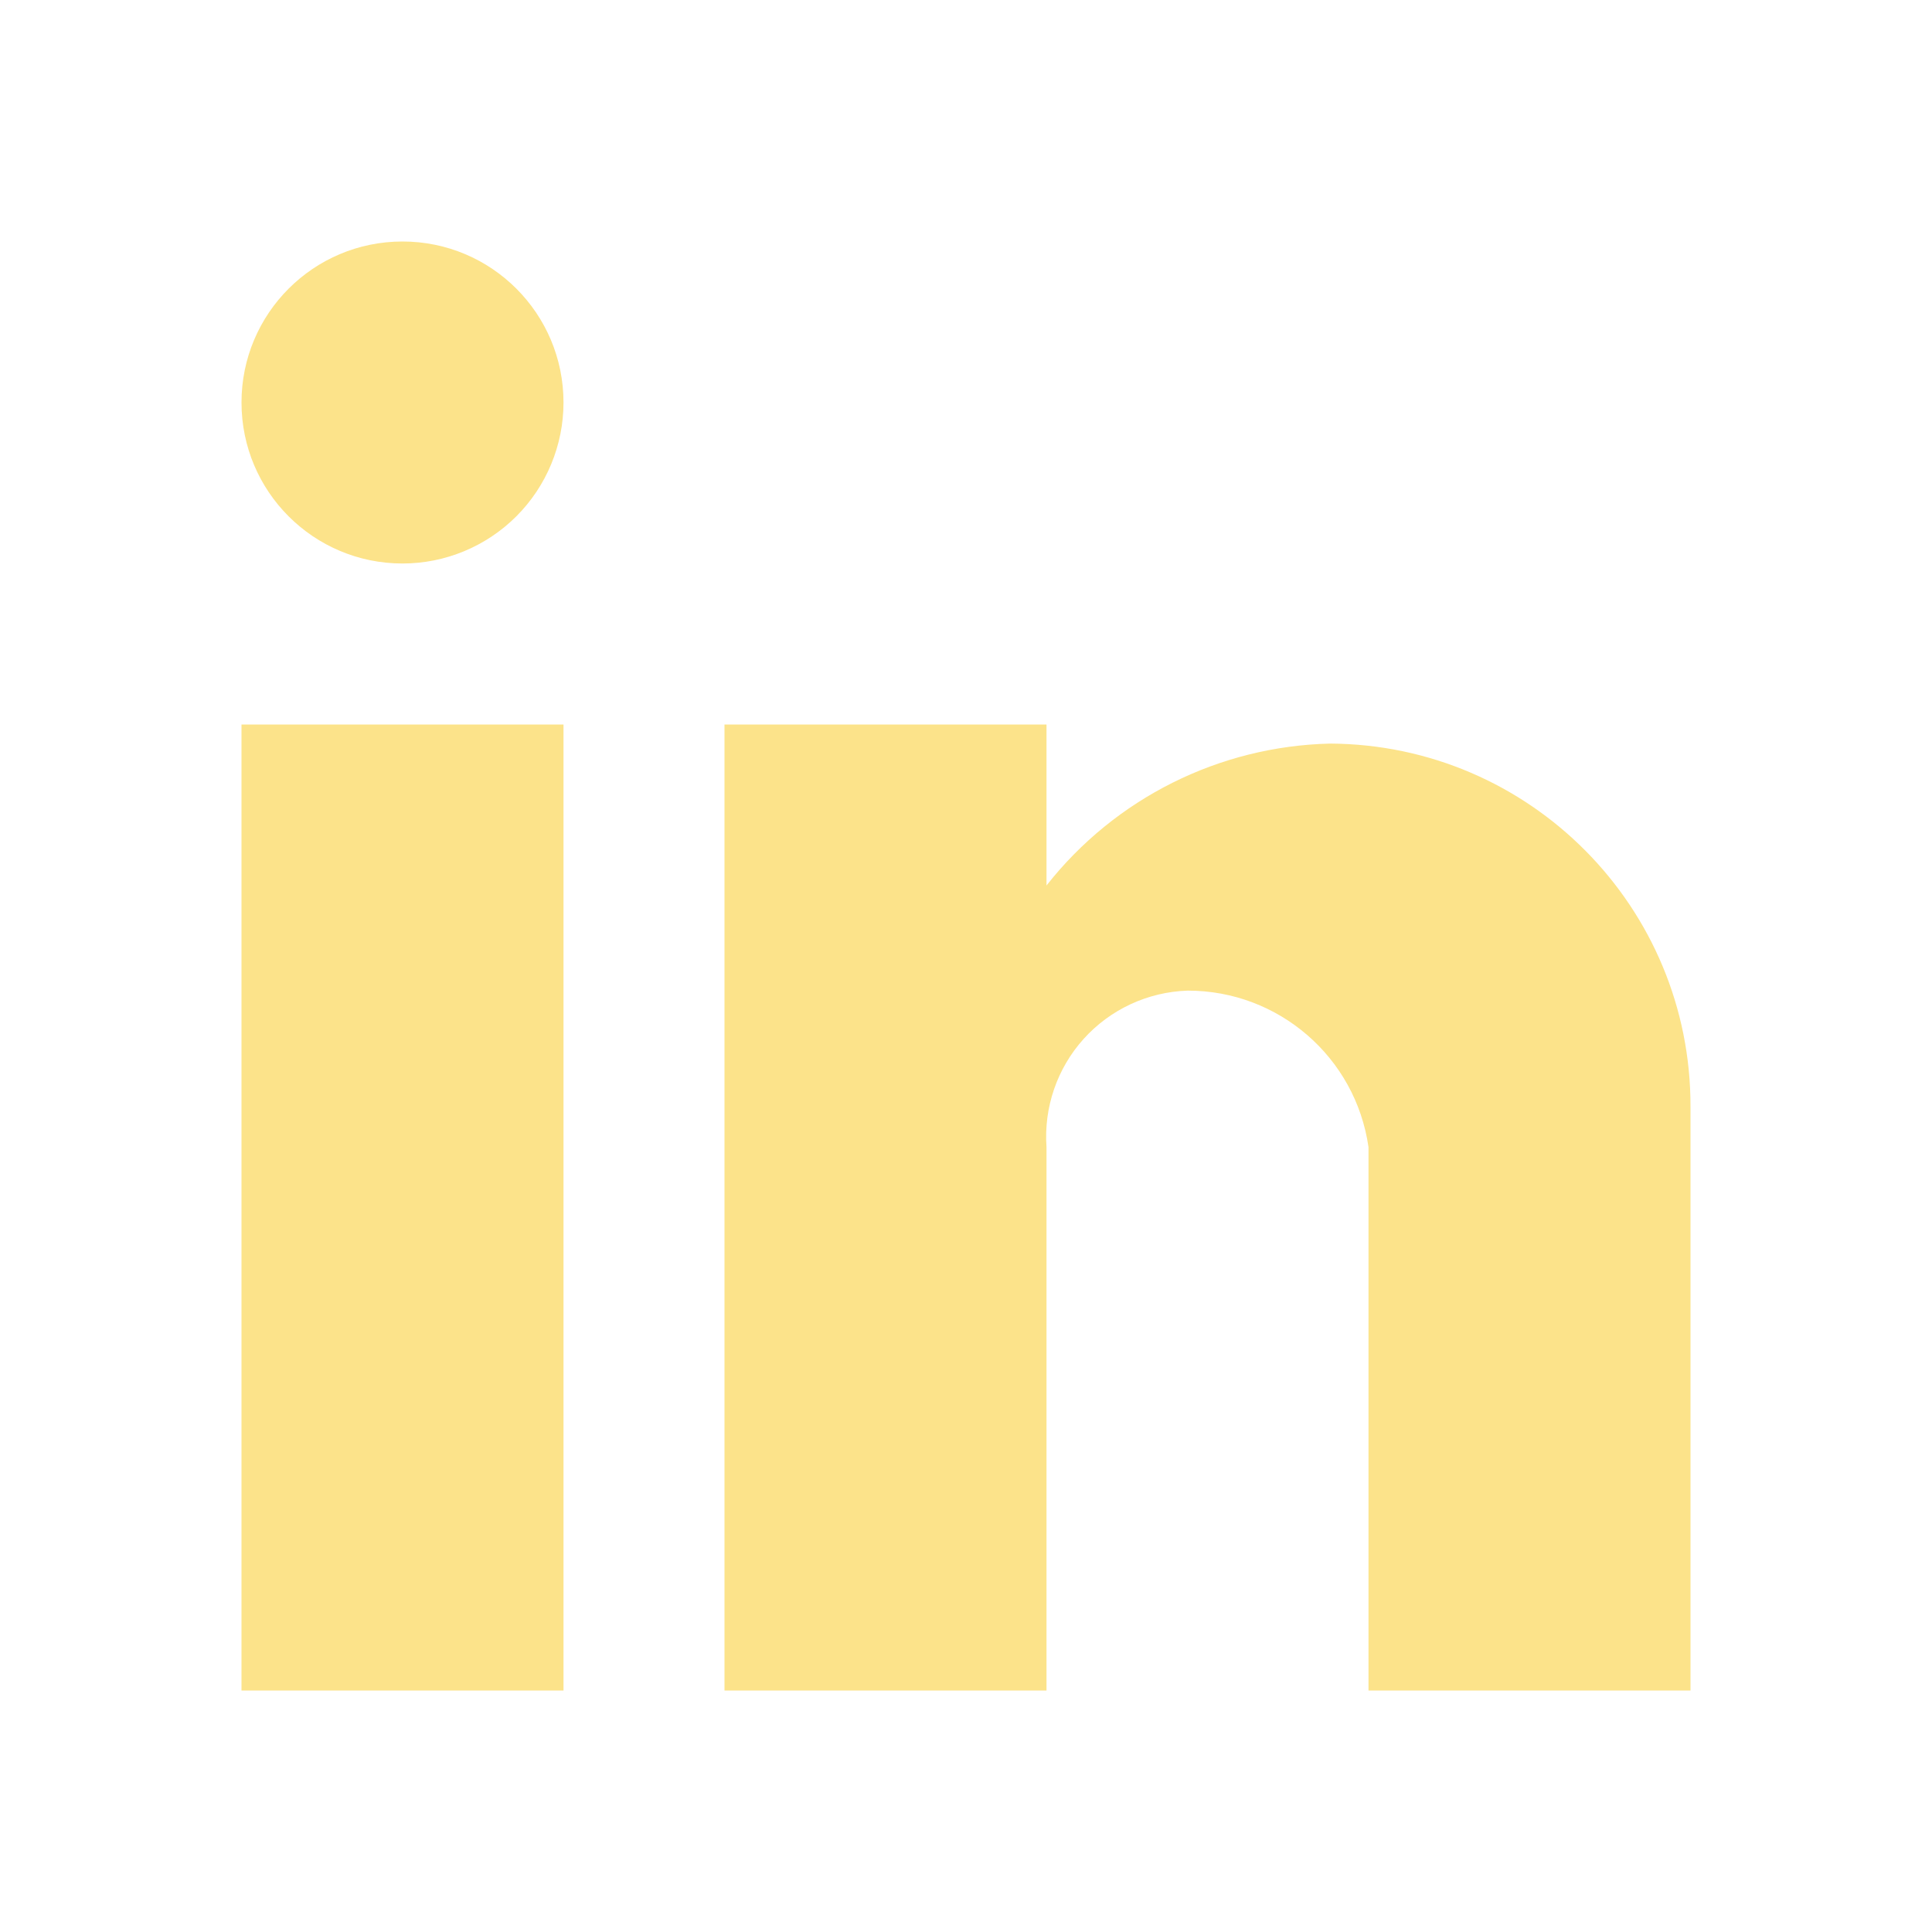
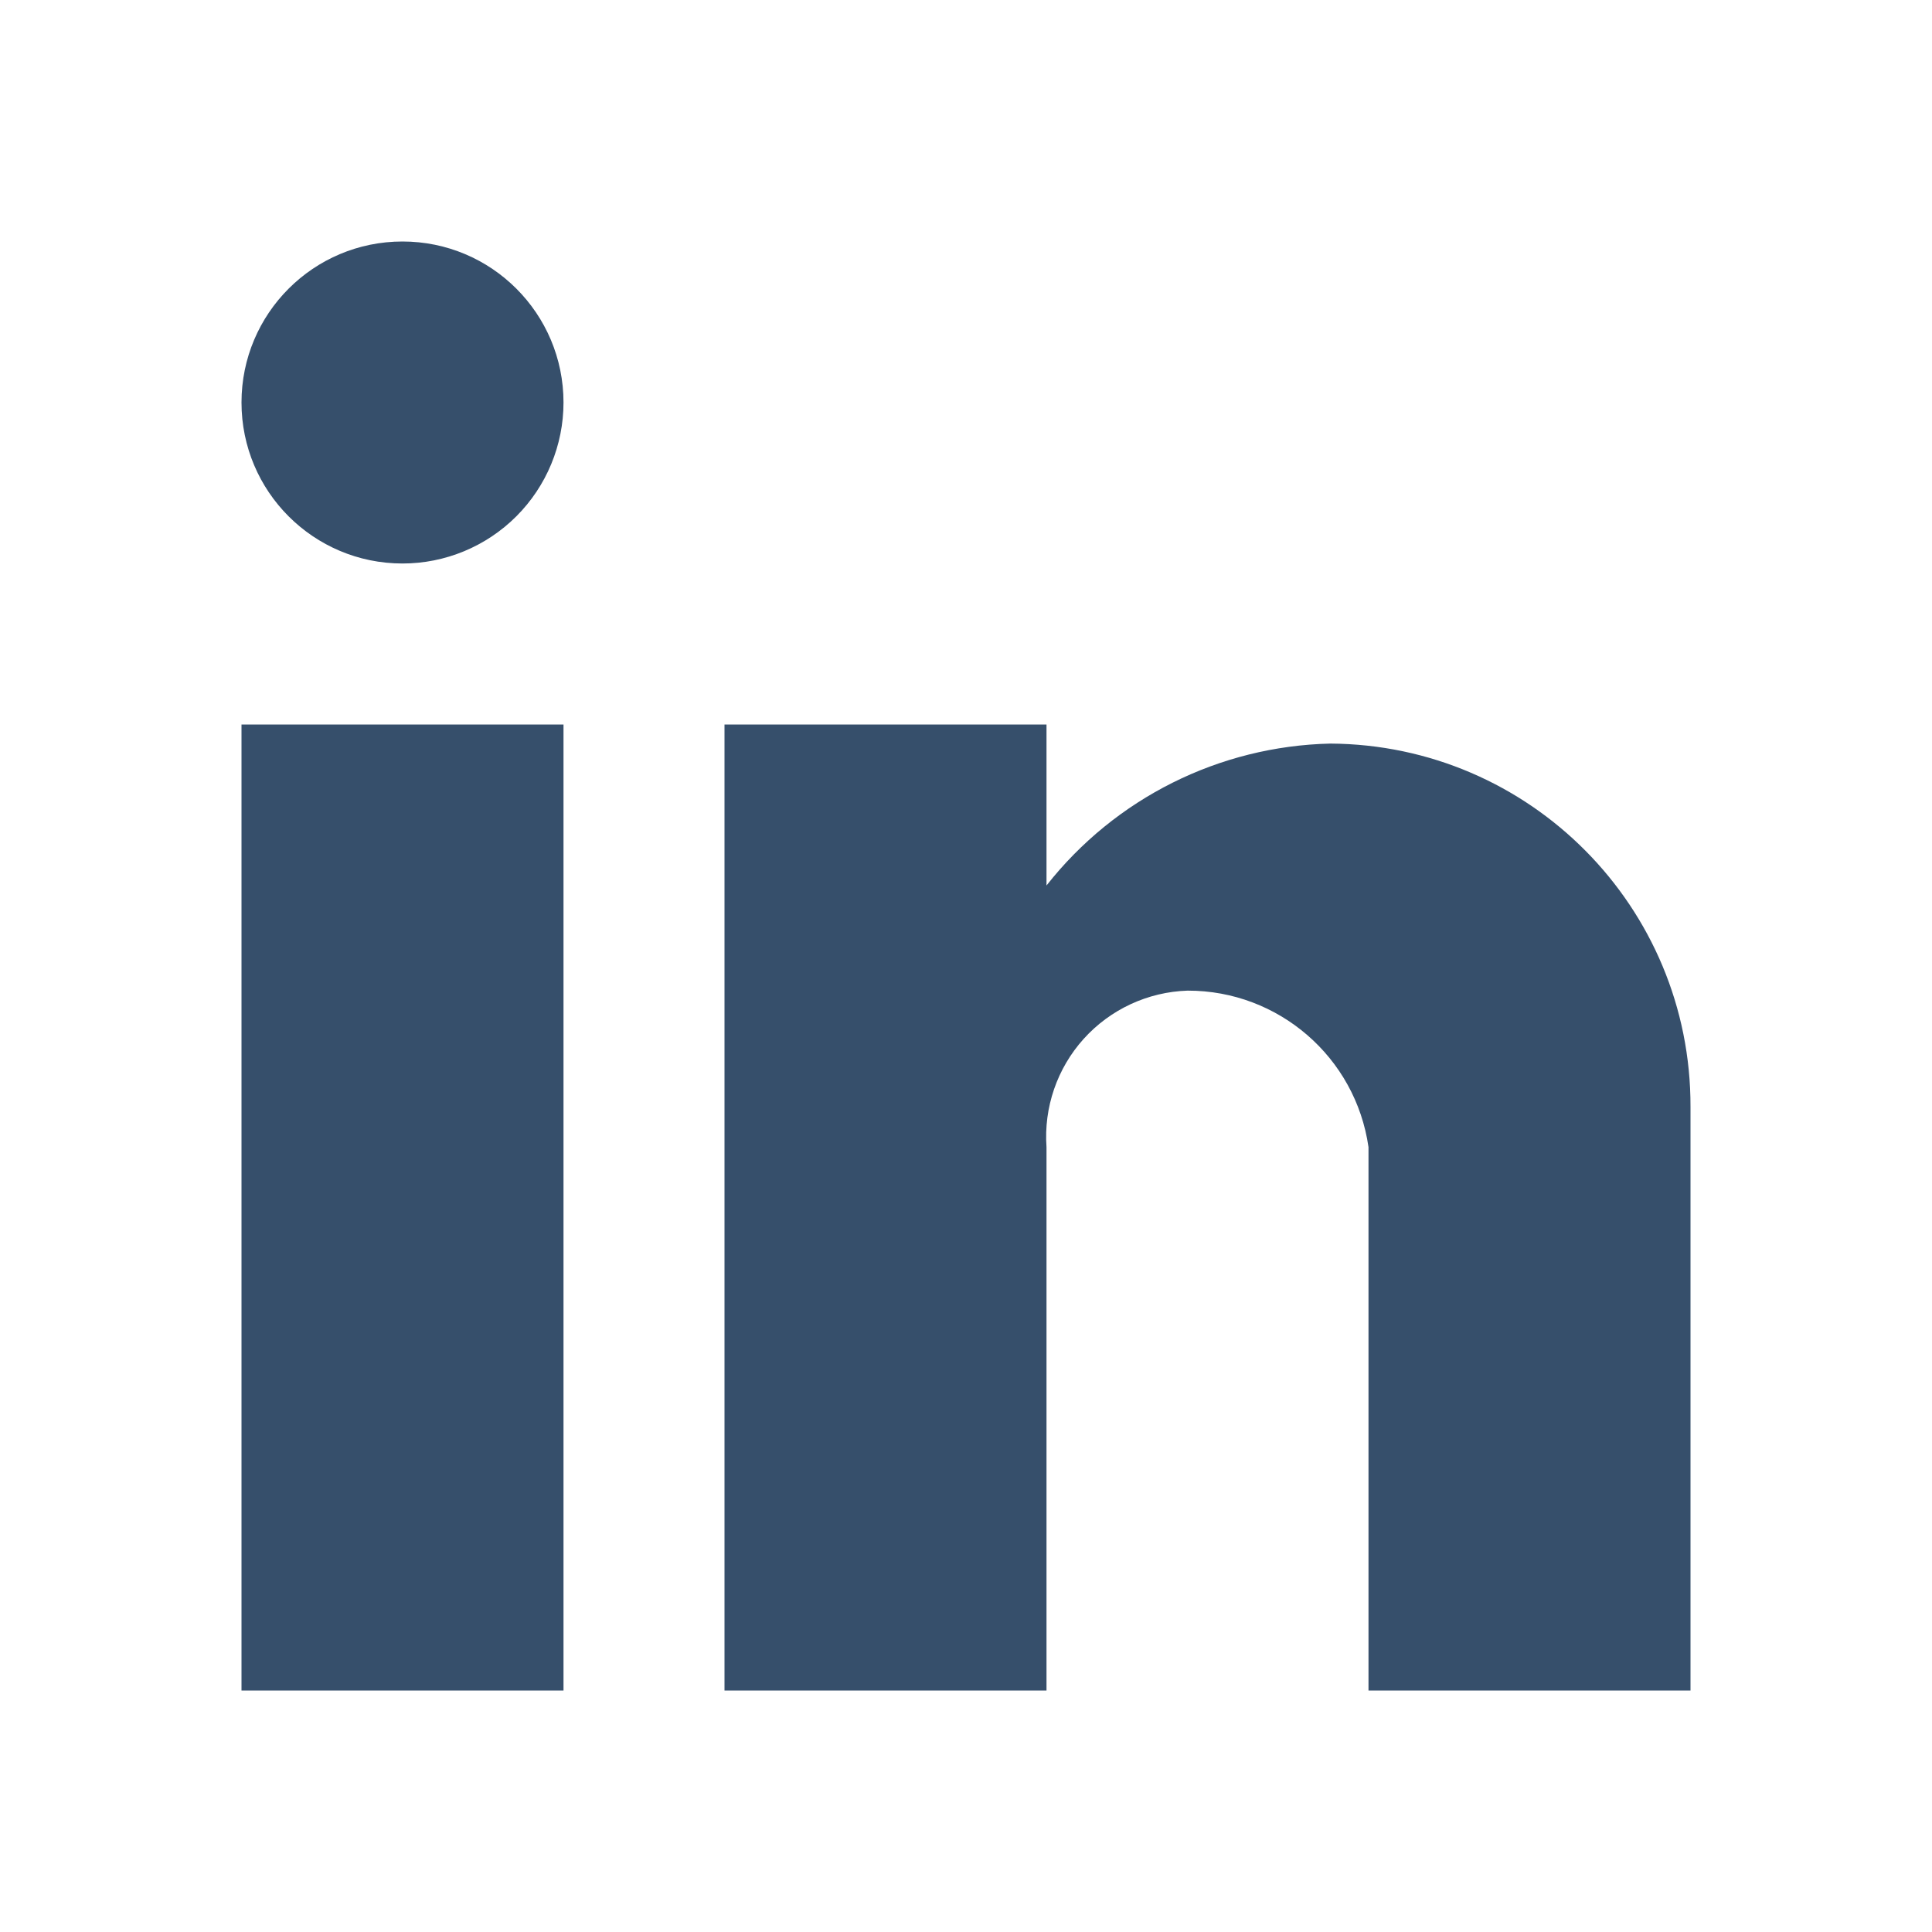
<svg xmlns="http://www.w3.org/2000/svg" width="24" height="24" viewBox="0 0 24 24" fill="none">
-   <path d="M13 21H9V9H13V11C13.853 9.915 15.146 9.269 16.525 9.237C19.006 9.251 21.007 11.269 21 13.75V21H17V14.25C16.84 13.133 15.882 12.304 14.753 12.306C14.259 12.322 13.793 12.538 13.462 12.905C13.132 13.271 12.965 13.757 13 14.25V21ZM7 21H3V9H7V21ZM5 7C3.895 7 3 6.105 3 5C3 3.895 3.895 3 5 3C6.105 3 7 3.895 7 5C7 5.53 6.789 6.039 6.414 6.414C6.039 6.789 5.53 7 5 7Z" fill="#FCE38A" />
+   <path d="M13 21H9V9H13V11C13.853 9.915 15.146 9.269 16.525 9.237C19.006 9.251 21.007 11.269 21 13.75V21H17V14.25C16.84 13.133 15.882 12.304 14.753 12.306C14.259 12.322 13.793 12.538 13.462 12.905C13.132 13.271 12.965 13.757 13 14.25V21ZM7 21H3V9H7V21ZM5 7C3.895 7 3 6.105 3 5C3 3.895 3.895 3 5 3C6.105 3 7 3.895 7 5C7 5.53 6.789 6.039 6.414 6.414C6.039 6.789 5.53 7 5 7Z" fill="#364F6B" />
</svg>
